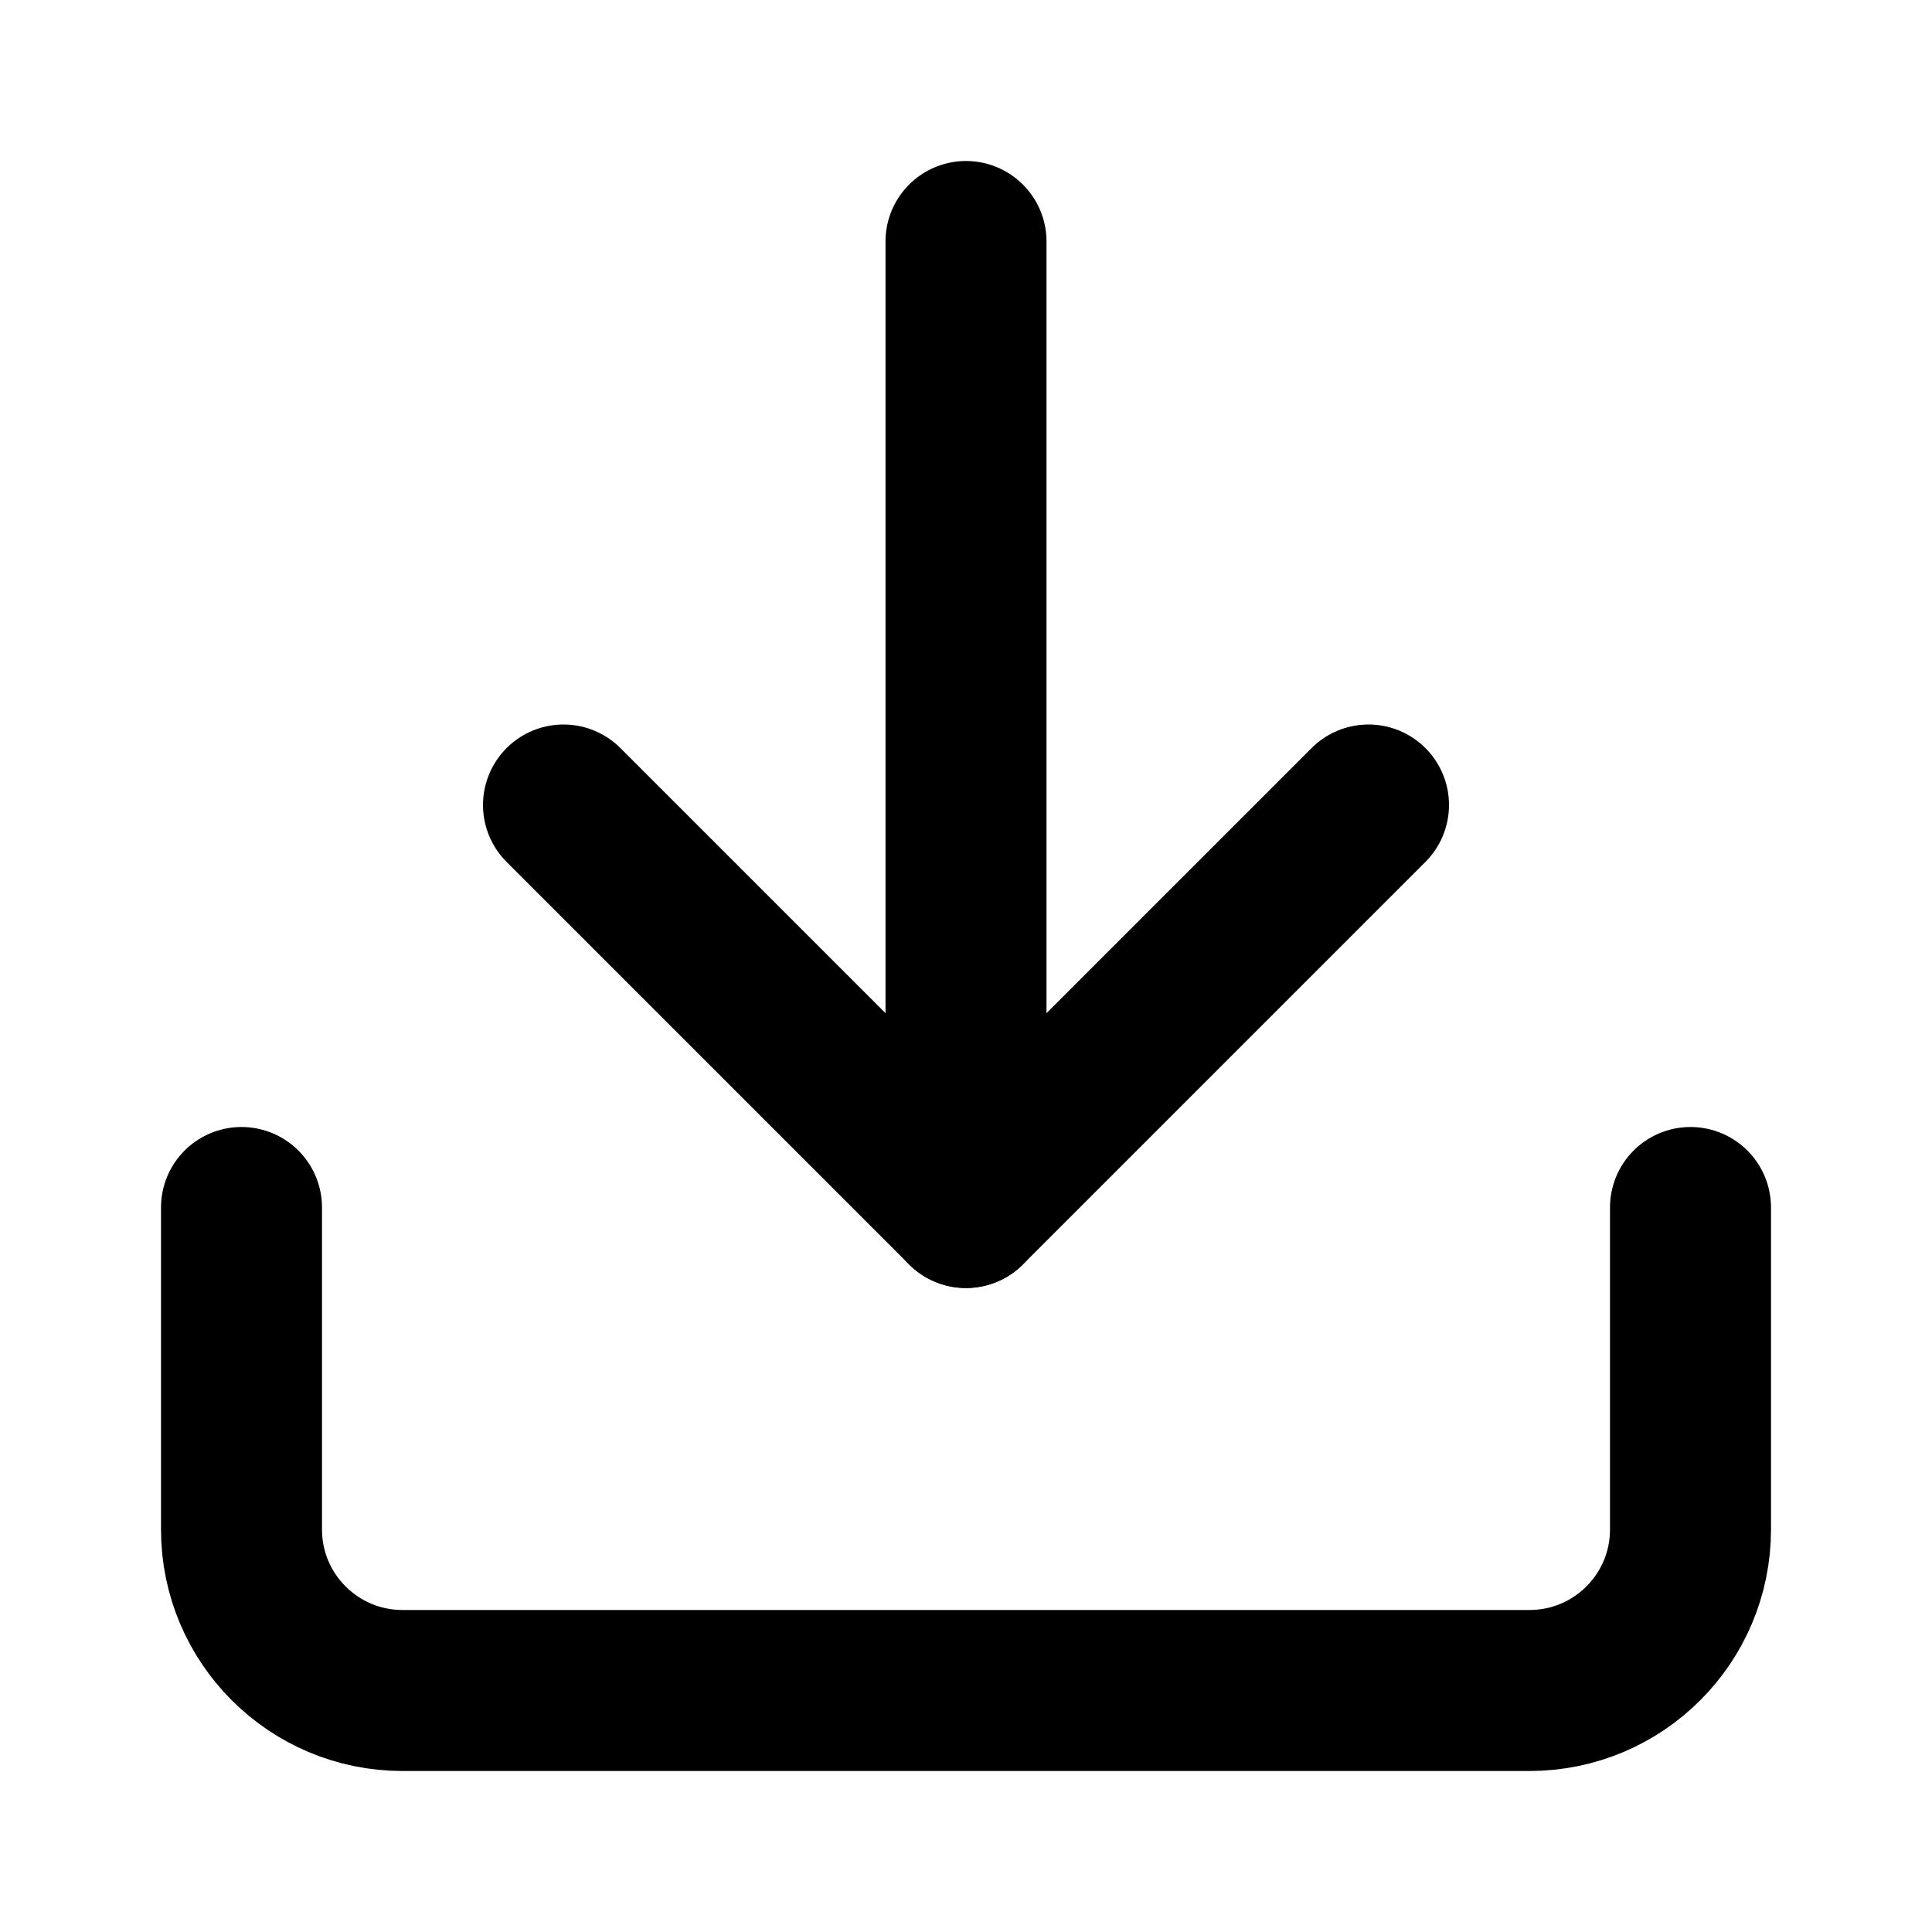
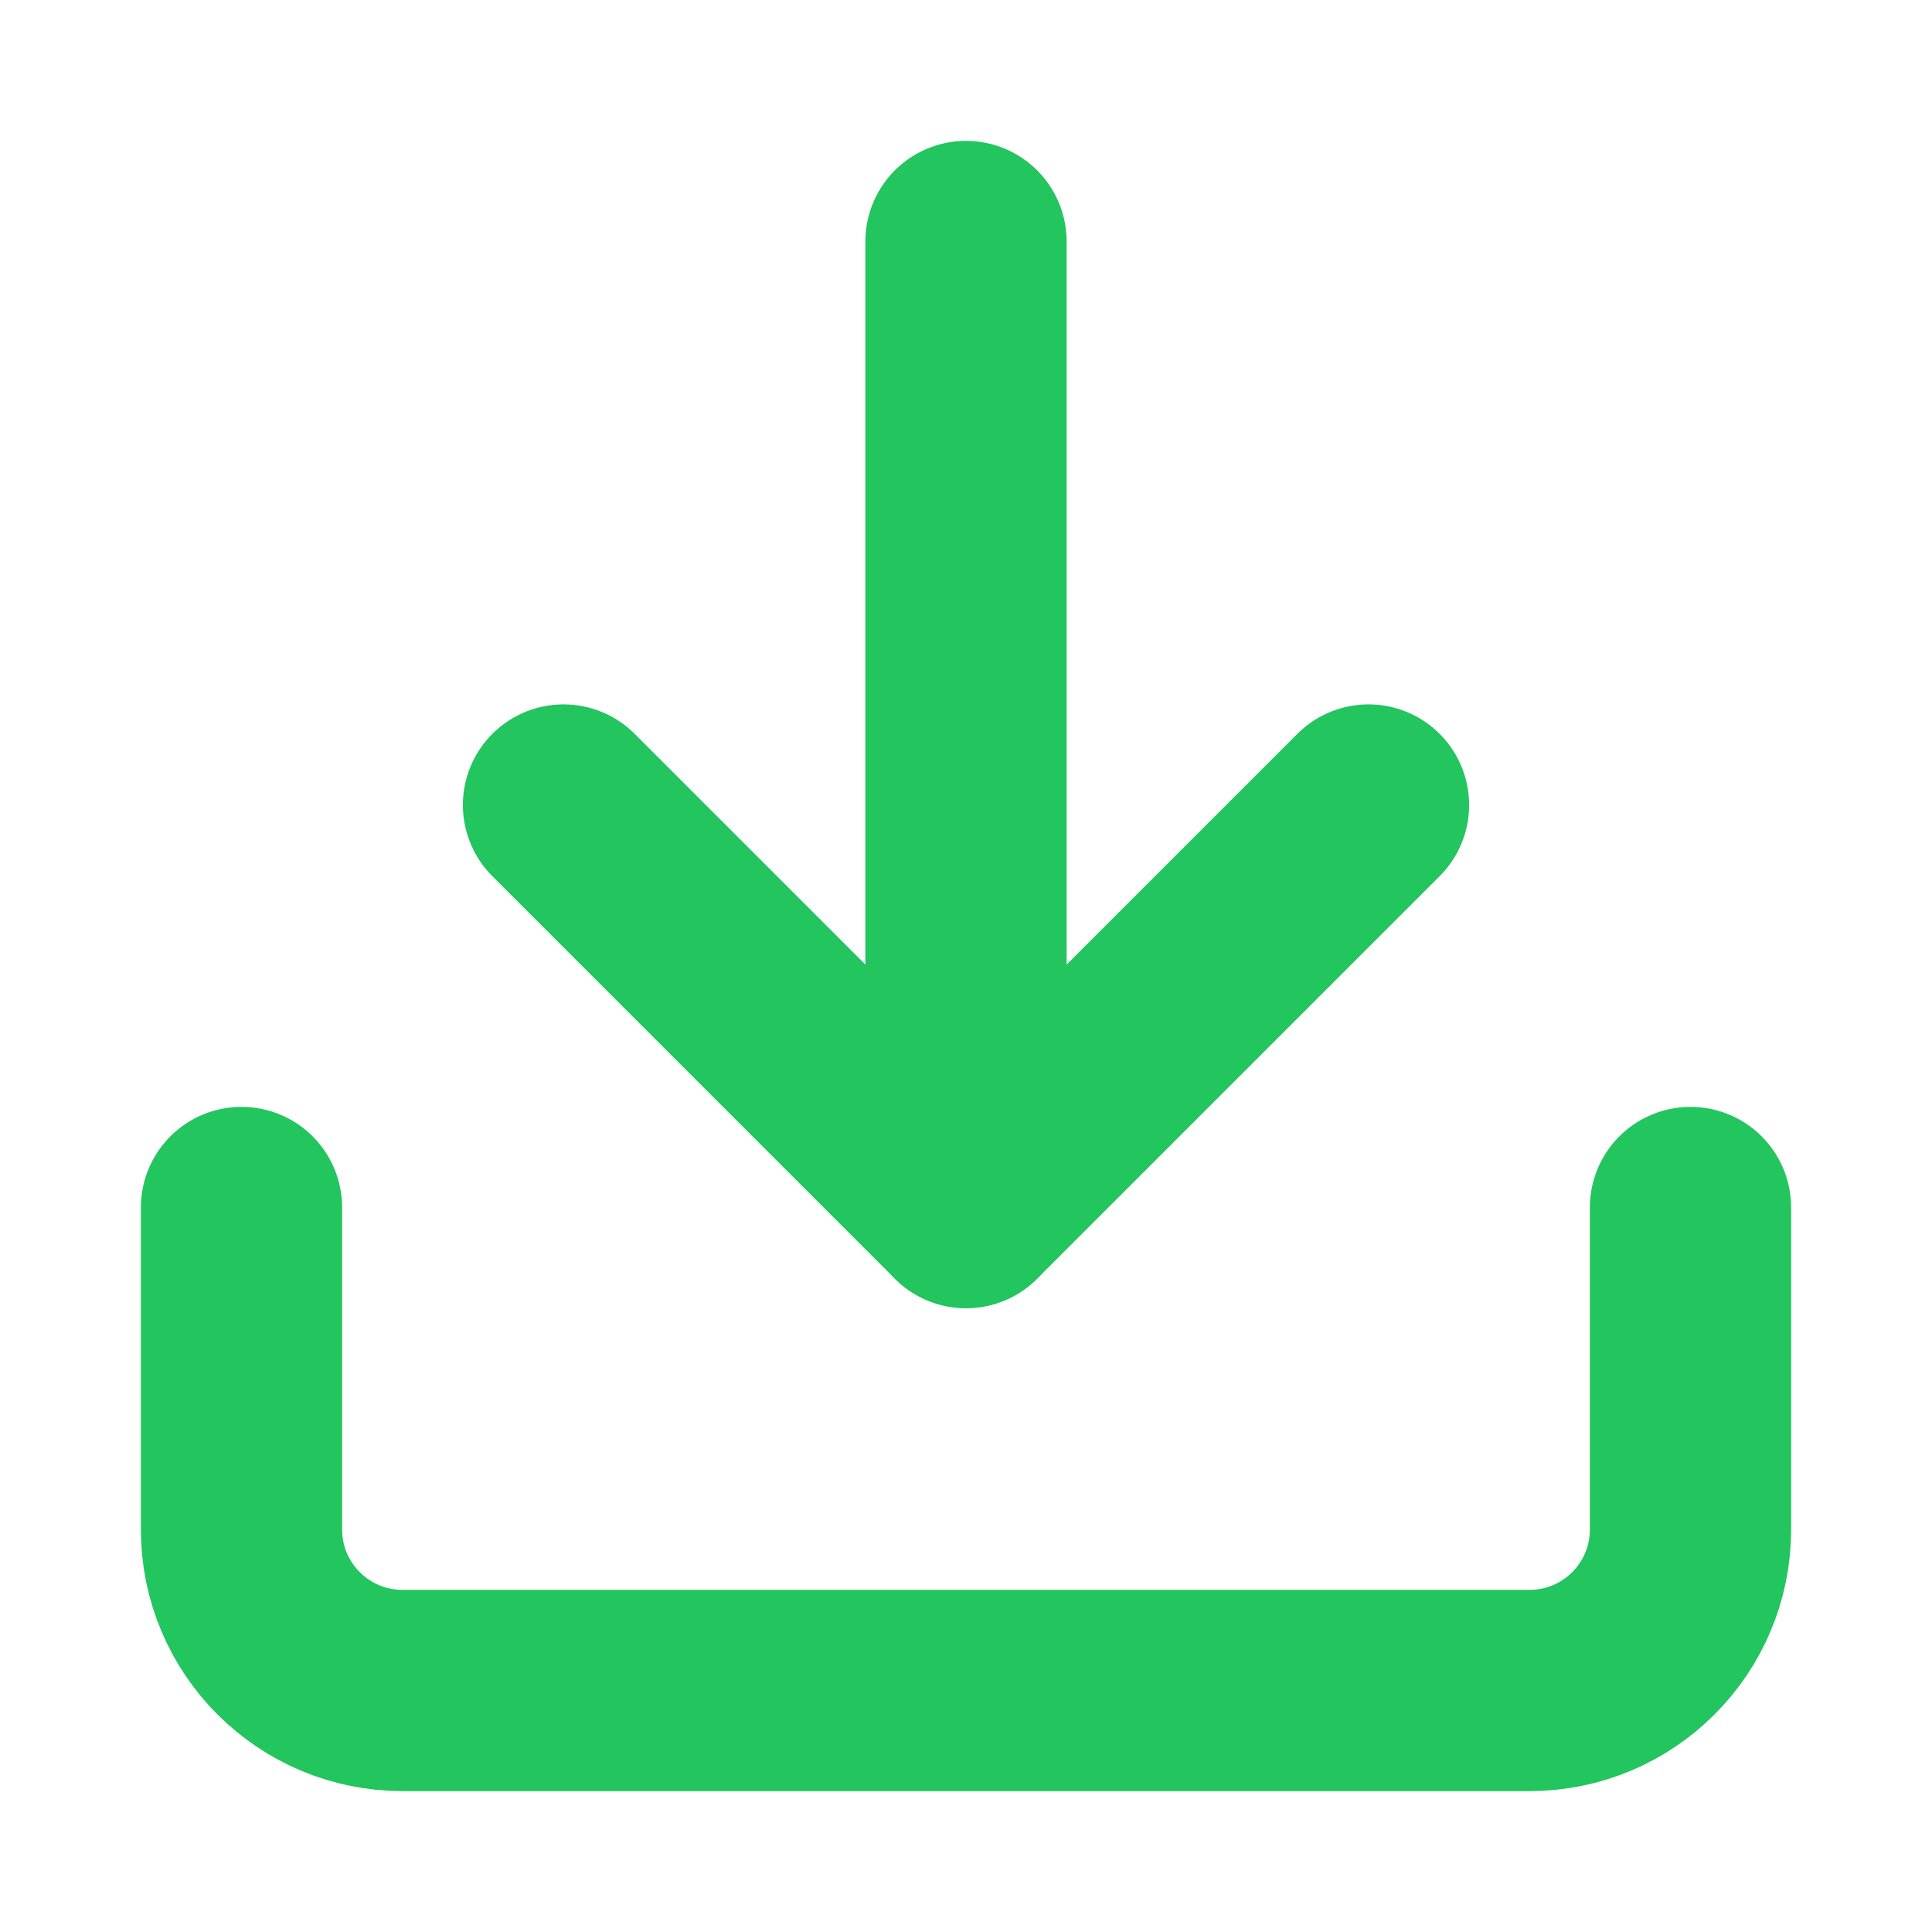
- <svg xmlns="http://www.w3.org/2000/svg" width="24" height="24" viewBox="0 0 24 24" fill="none" stroke="currentColor" stroke-width="2" stroke-linecap="round" stroke-linejoin="round">
+ <svg xmlns="http://www.w3.org/2000/svg" width="24" height="24" viewBox="0 0 24 24" fill="none" stroke="#22C55E" stroke-width="2.5" stroke-linecap="round" stroke-linejoin="round">
  <path d="M21 15v4a2 2 0 0 1-2 2H5a2 2 0 0 1-2-2v-4" />
  <polyline points="7 10 12 15 17 10" />
  <line x1="12" x2="12" y1="15" y2="3" />
</svg>
